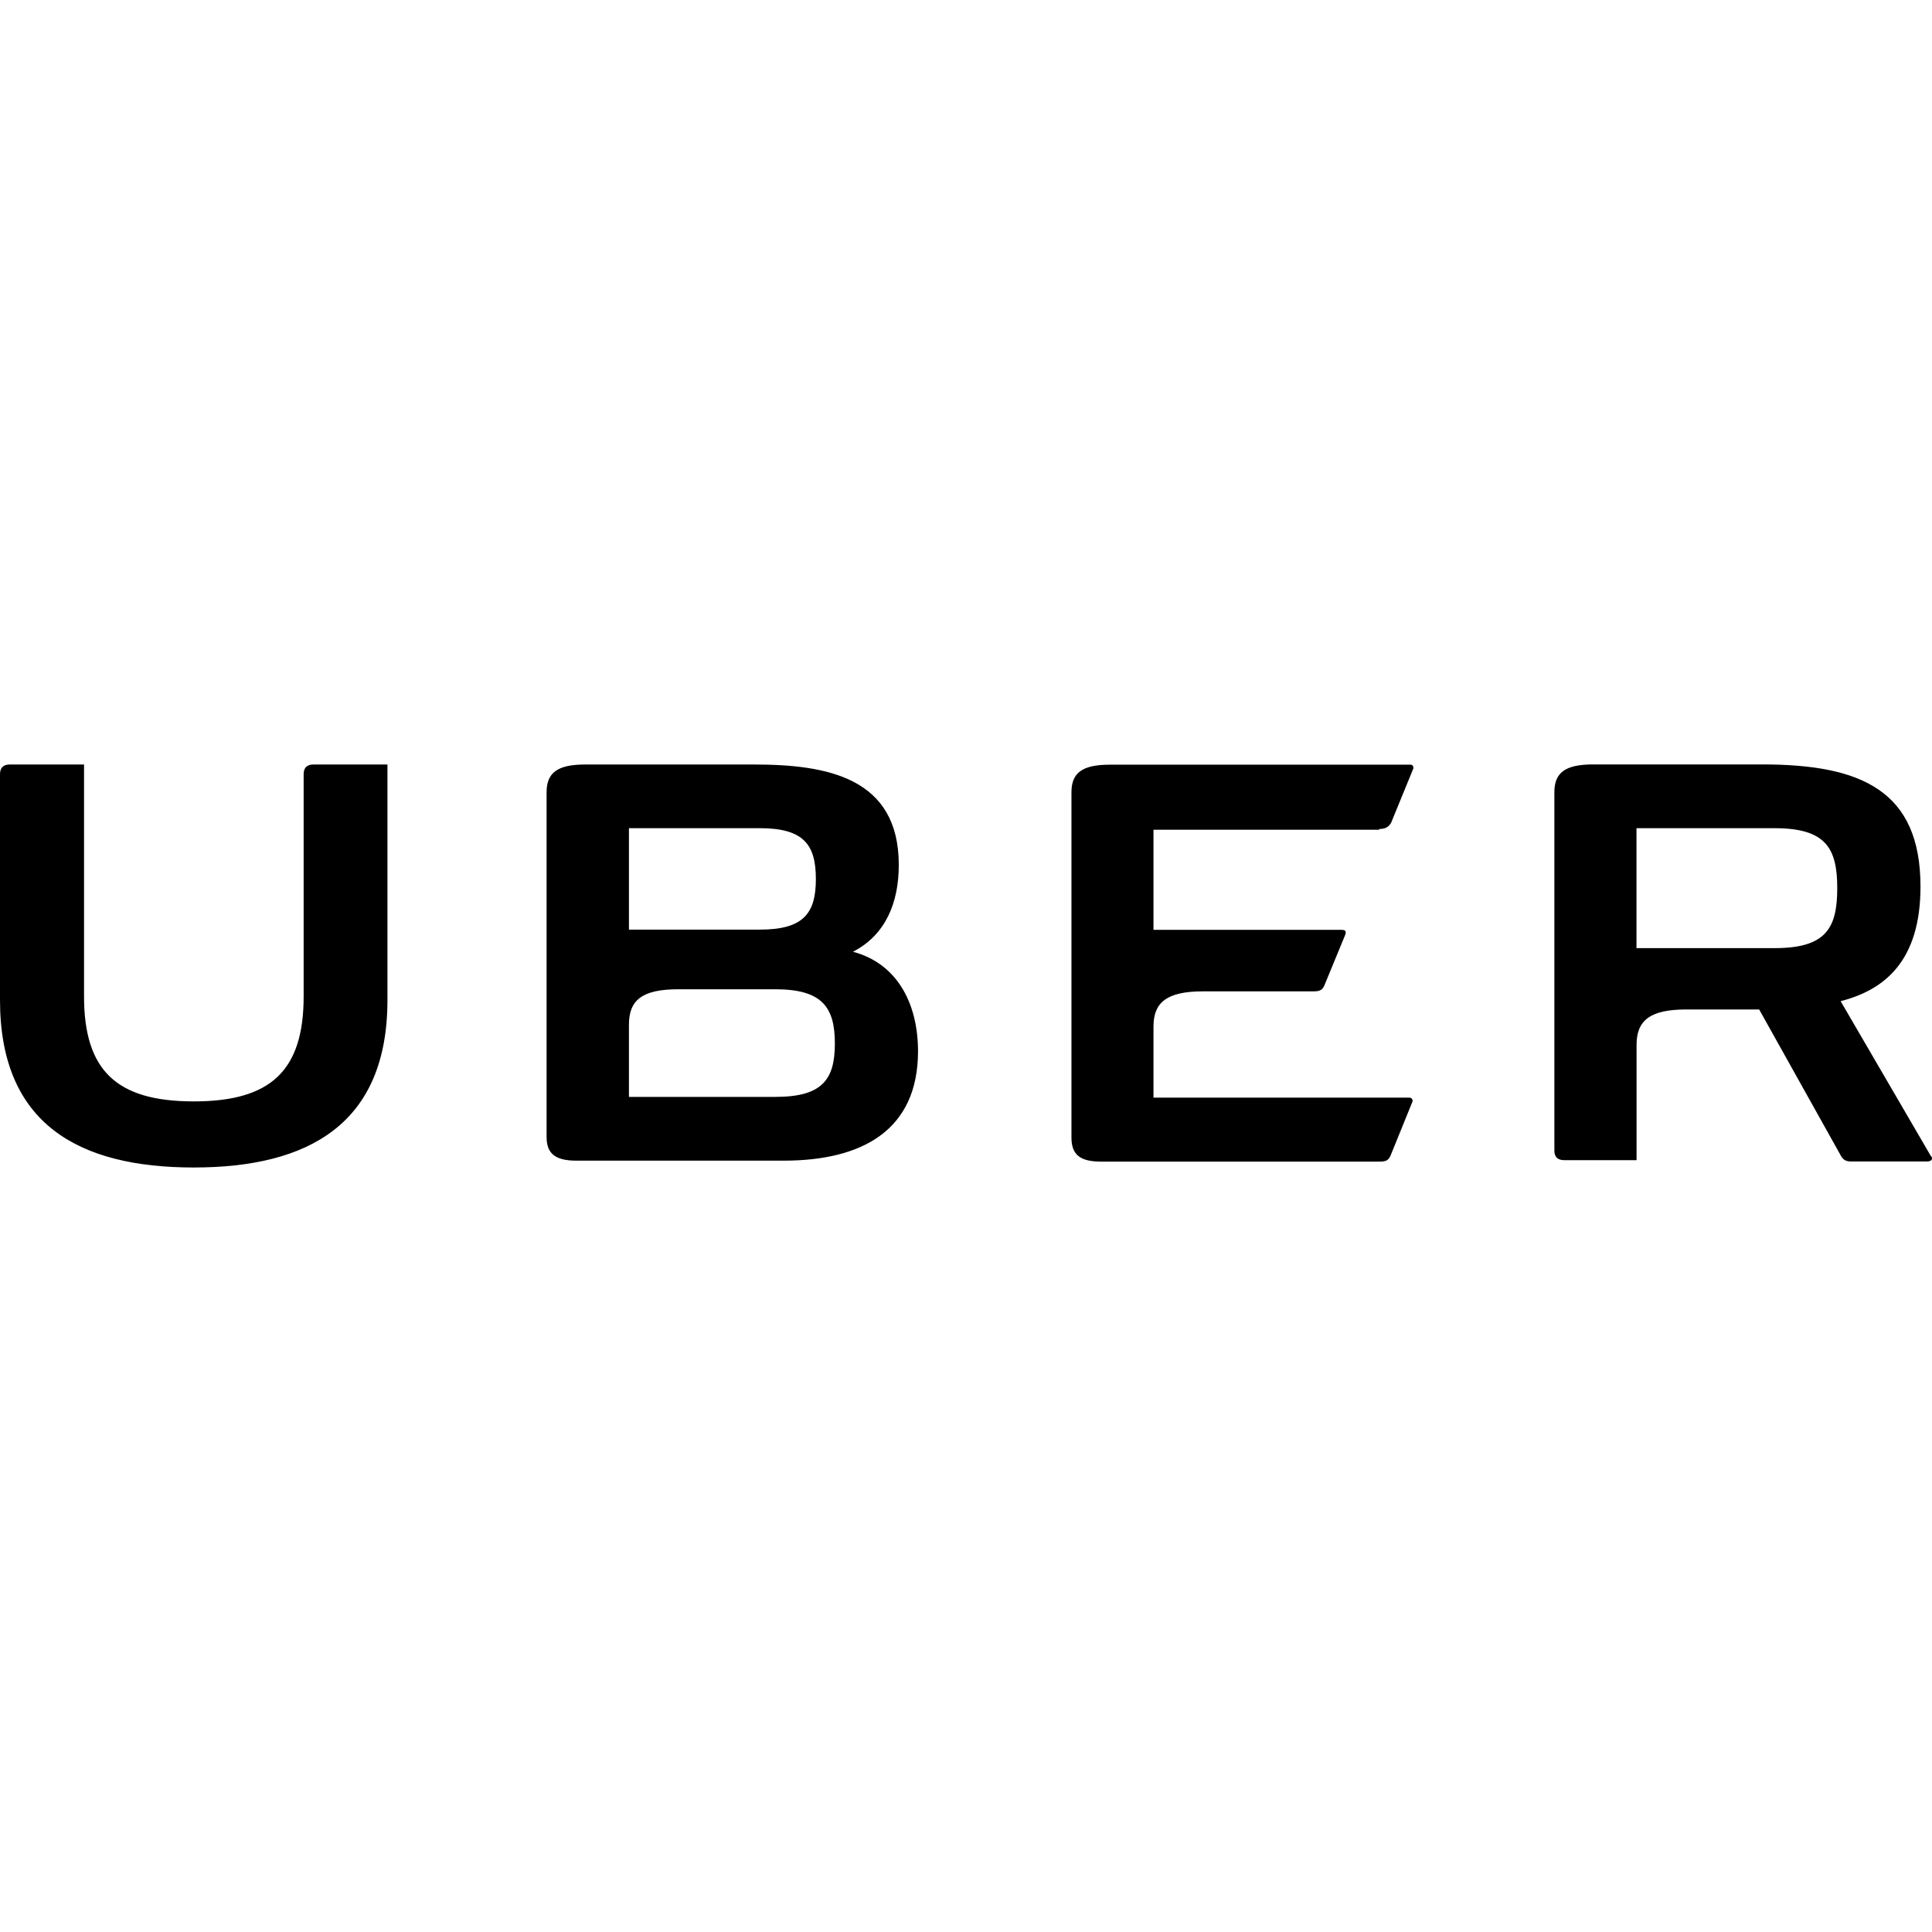
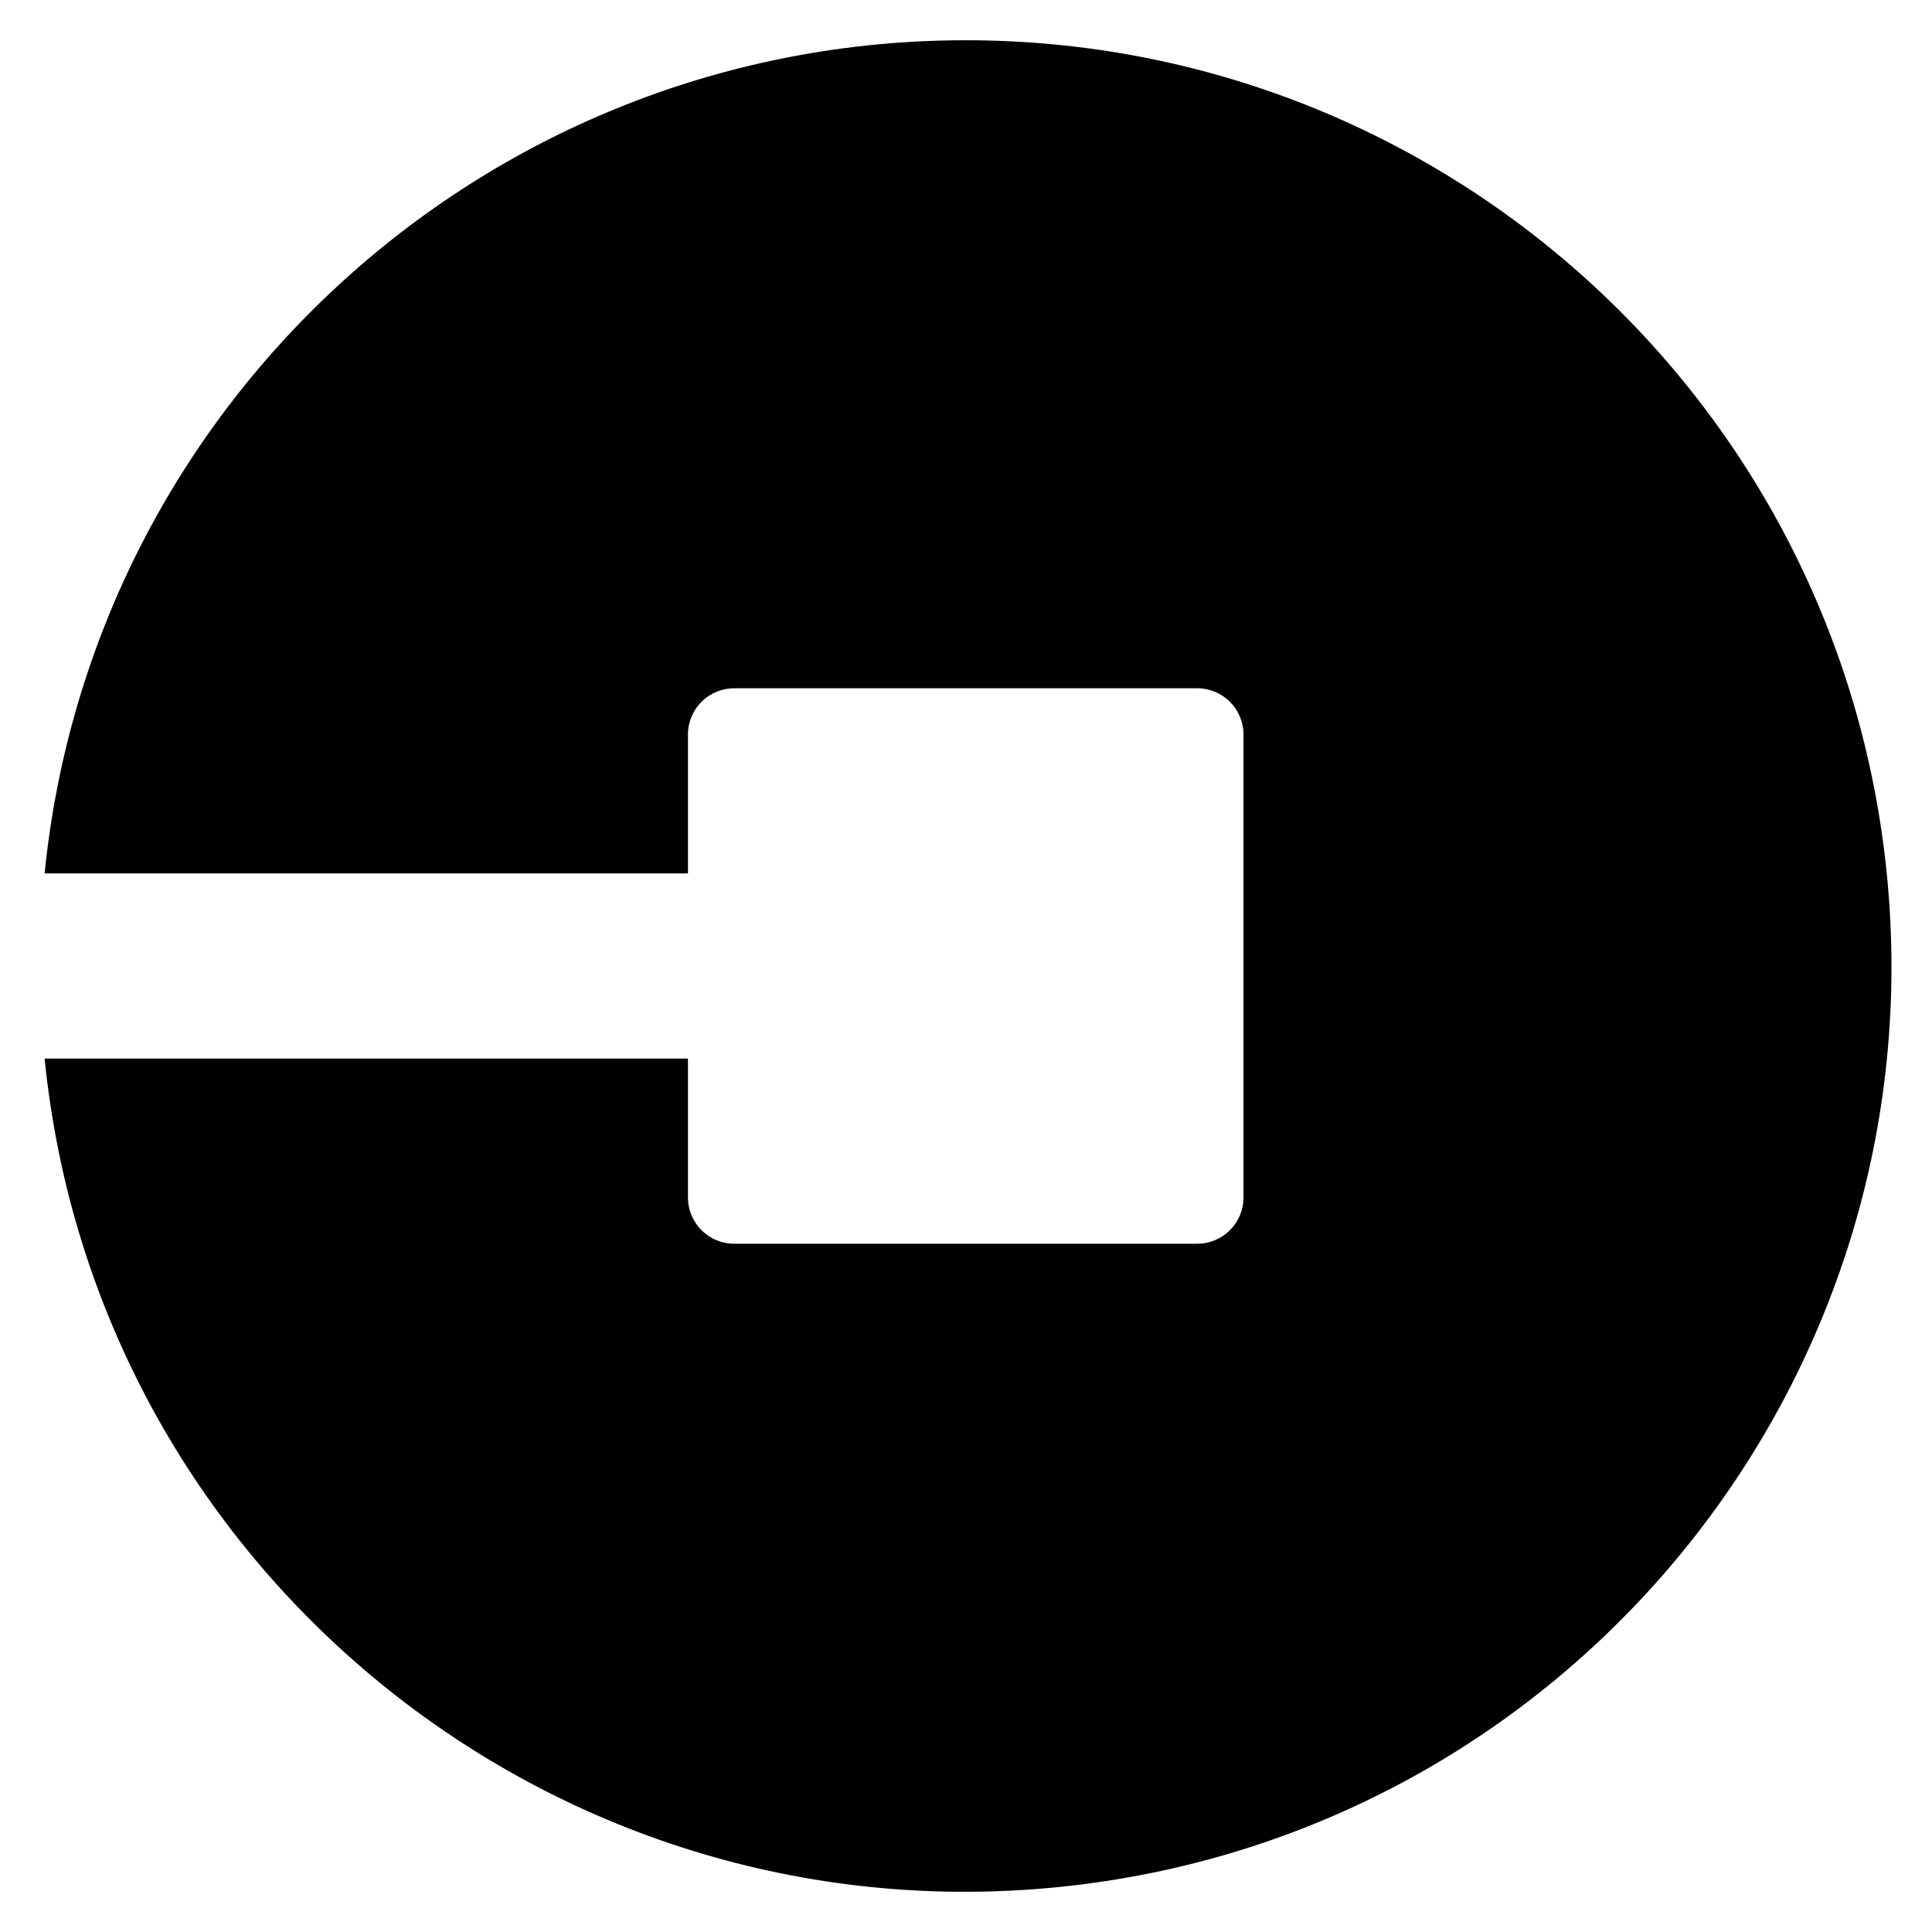
<svg xmlns="http://www.w3.org/2000/svg" aria-labelledby="simpleicons-uber-icon" role="img" viewBox="0 0 24 24">
-   <path d="M3.772 9.617v2.761c0 .922-.408 1.304-1.364 1.304-.959 0-1.364-.382-1.364-1.304V9.497H.12c-.078 0-.12.041-.12.12v2.806c0 1.543.981 2.08 2.407 2.08 1.424 0 2.406-.539 2.406-2.08V9.497h-.92c-.08 0-.121.041-.121.12zm13.36.681c.075 0 .119-.023.15-.08l.27-.659c.015-.03 0-.06-.03-.06h-3.733c-.35 0-.479.104-.479.344v4.287c0 .209.101.3.367.3h3.462c.075 0 .109-.015.135-.075l.268-.66c.015-.029 0-.06-.04-.06h-3.173v-.884c0-.299.166-.436.615-.436h1.372c.075 0 .111-.014.136-.074l.259-.629c.016-.045 0-.061-.045-.061h-2.337v-1.244h2.804l-.001-.009zm-6.536 1.525c.405-.209.569-.608.569-1.079 0-1.082-.885-1.247-1.798-1.247H7.269c-.348 0-.479.105-.479.345v4.283c0 .201.103.293.368.293h2.578c.975 0 1.668-.378 1.668-1.36-.001-.588-.255-1.088-.808-1.235zm-.966 1.803H7.813v-.899c0-.304.165-.438.614-.438H9.63c.581 0 .741.22.741.674 0 .452-.16.663-.741.663zm-1.817-3.338h1.626c.545 0 .696.205.696.631 0 .424-.15.629-.696.629H7.813v-1.26zm16.156 4.044l-1.104-1.895c.55-.141.992-.503.992-1.423 0-1.195-.74-1.518-1.964-1.518h-2.104c-.349 0-.48.105-.48.345v4.452c0 .08.042.119.123.119h.898v-1.434c0-.301.168-.438.615-.438h.908l1.004 1.797c.031.061.061.091.135.091h.944c.076 0 .076-.046.045-.075l-.012-.021zm-1.923-2.554h-1.717v-1.49h1.714c.637 0 .78.246.78.745 0 .503-.144.745-.78.745h.003z" />
+   <path d="M11.996.5C6.09.5 1.146 4.974.554 10.85h7.992V9.125c0-.318.257-.575.575-.575h5.75c.32 0 .576.257.576.575v5.75c0 .318-.257.575-.575.575H9.12c-.317 0-.574-.257-.574-.575V13.15H.554c.635 6.32 6.273 10.927 12.592 10.292 6.32-.635 10.927-6.273 10.292-12.592C22.848 4.974 17.902.5 11.996.5z" />
</svg>
